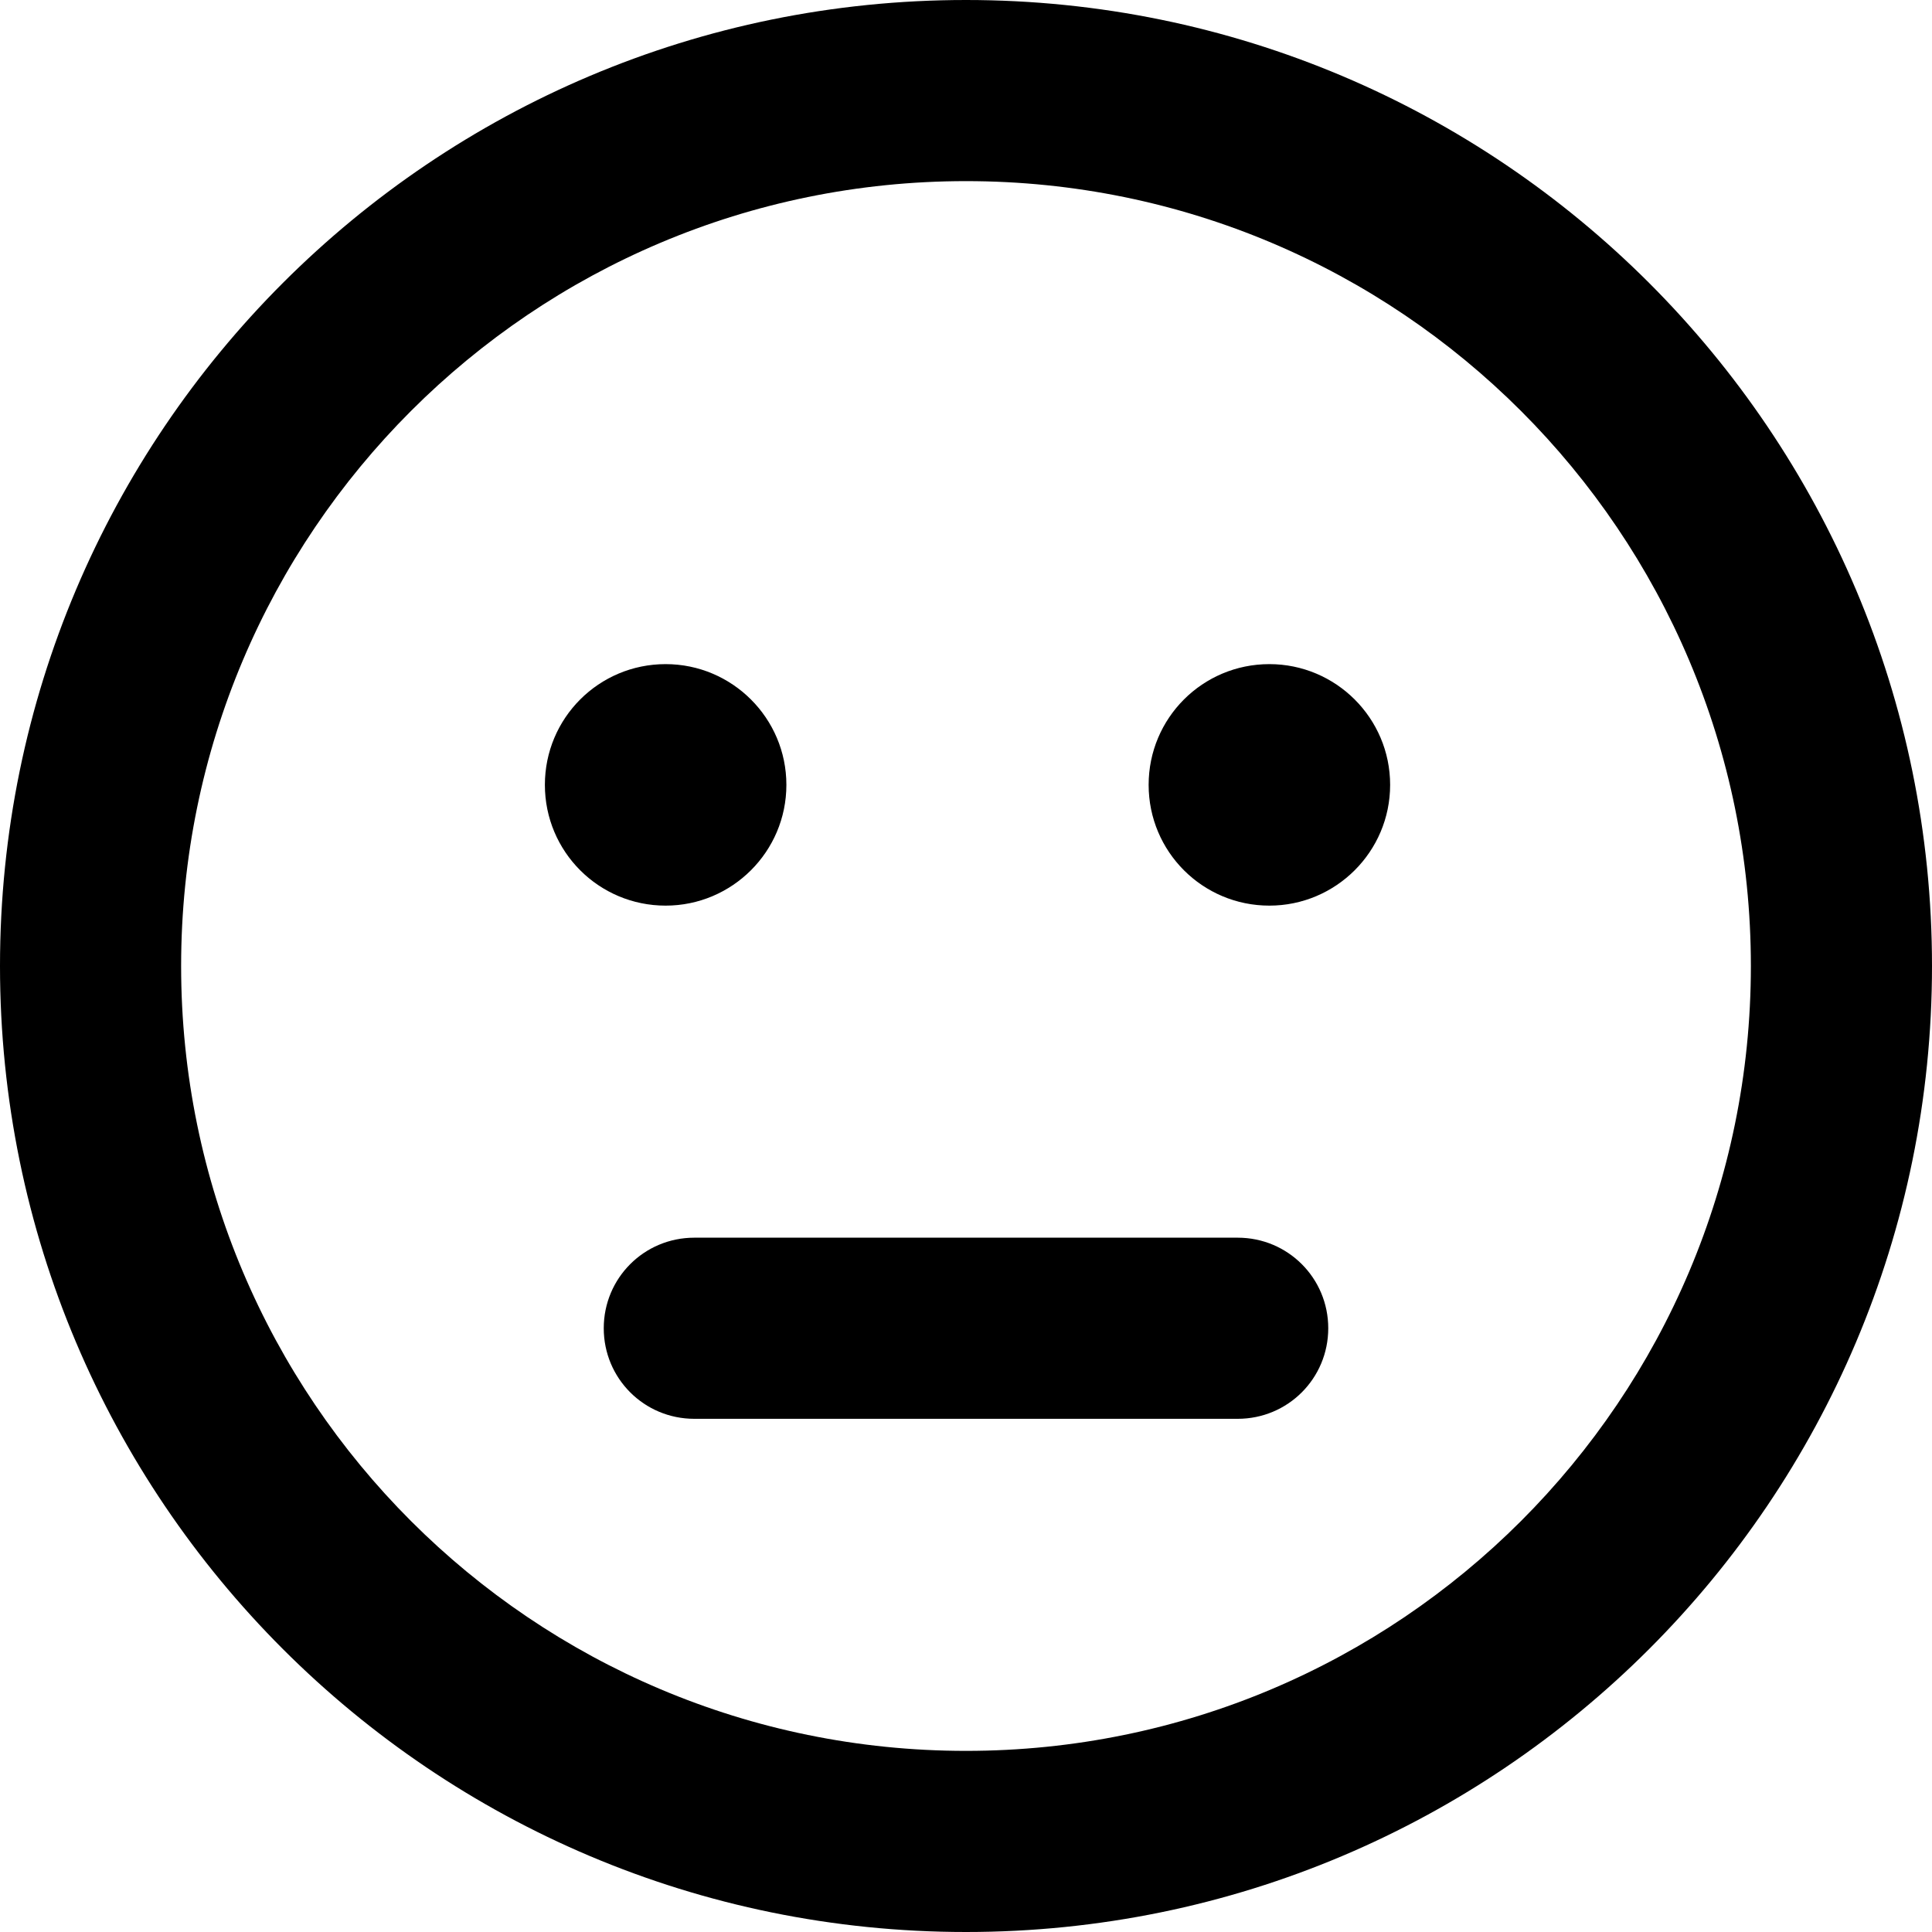
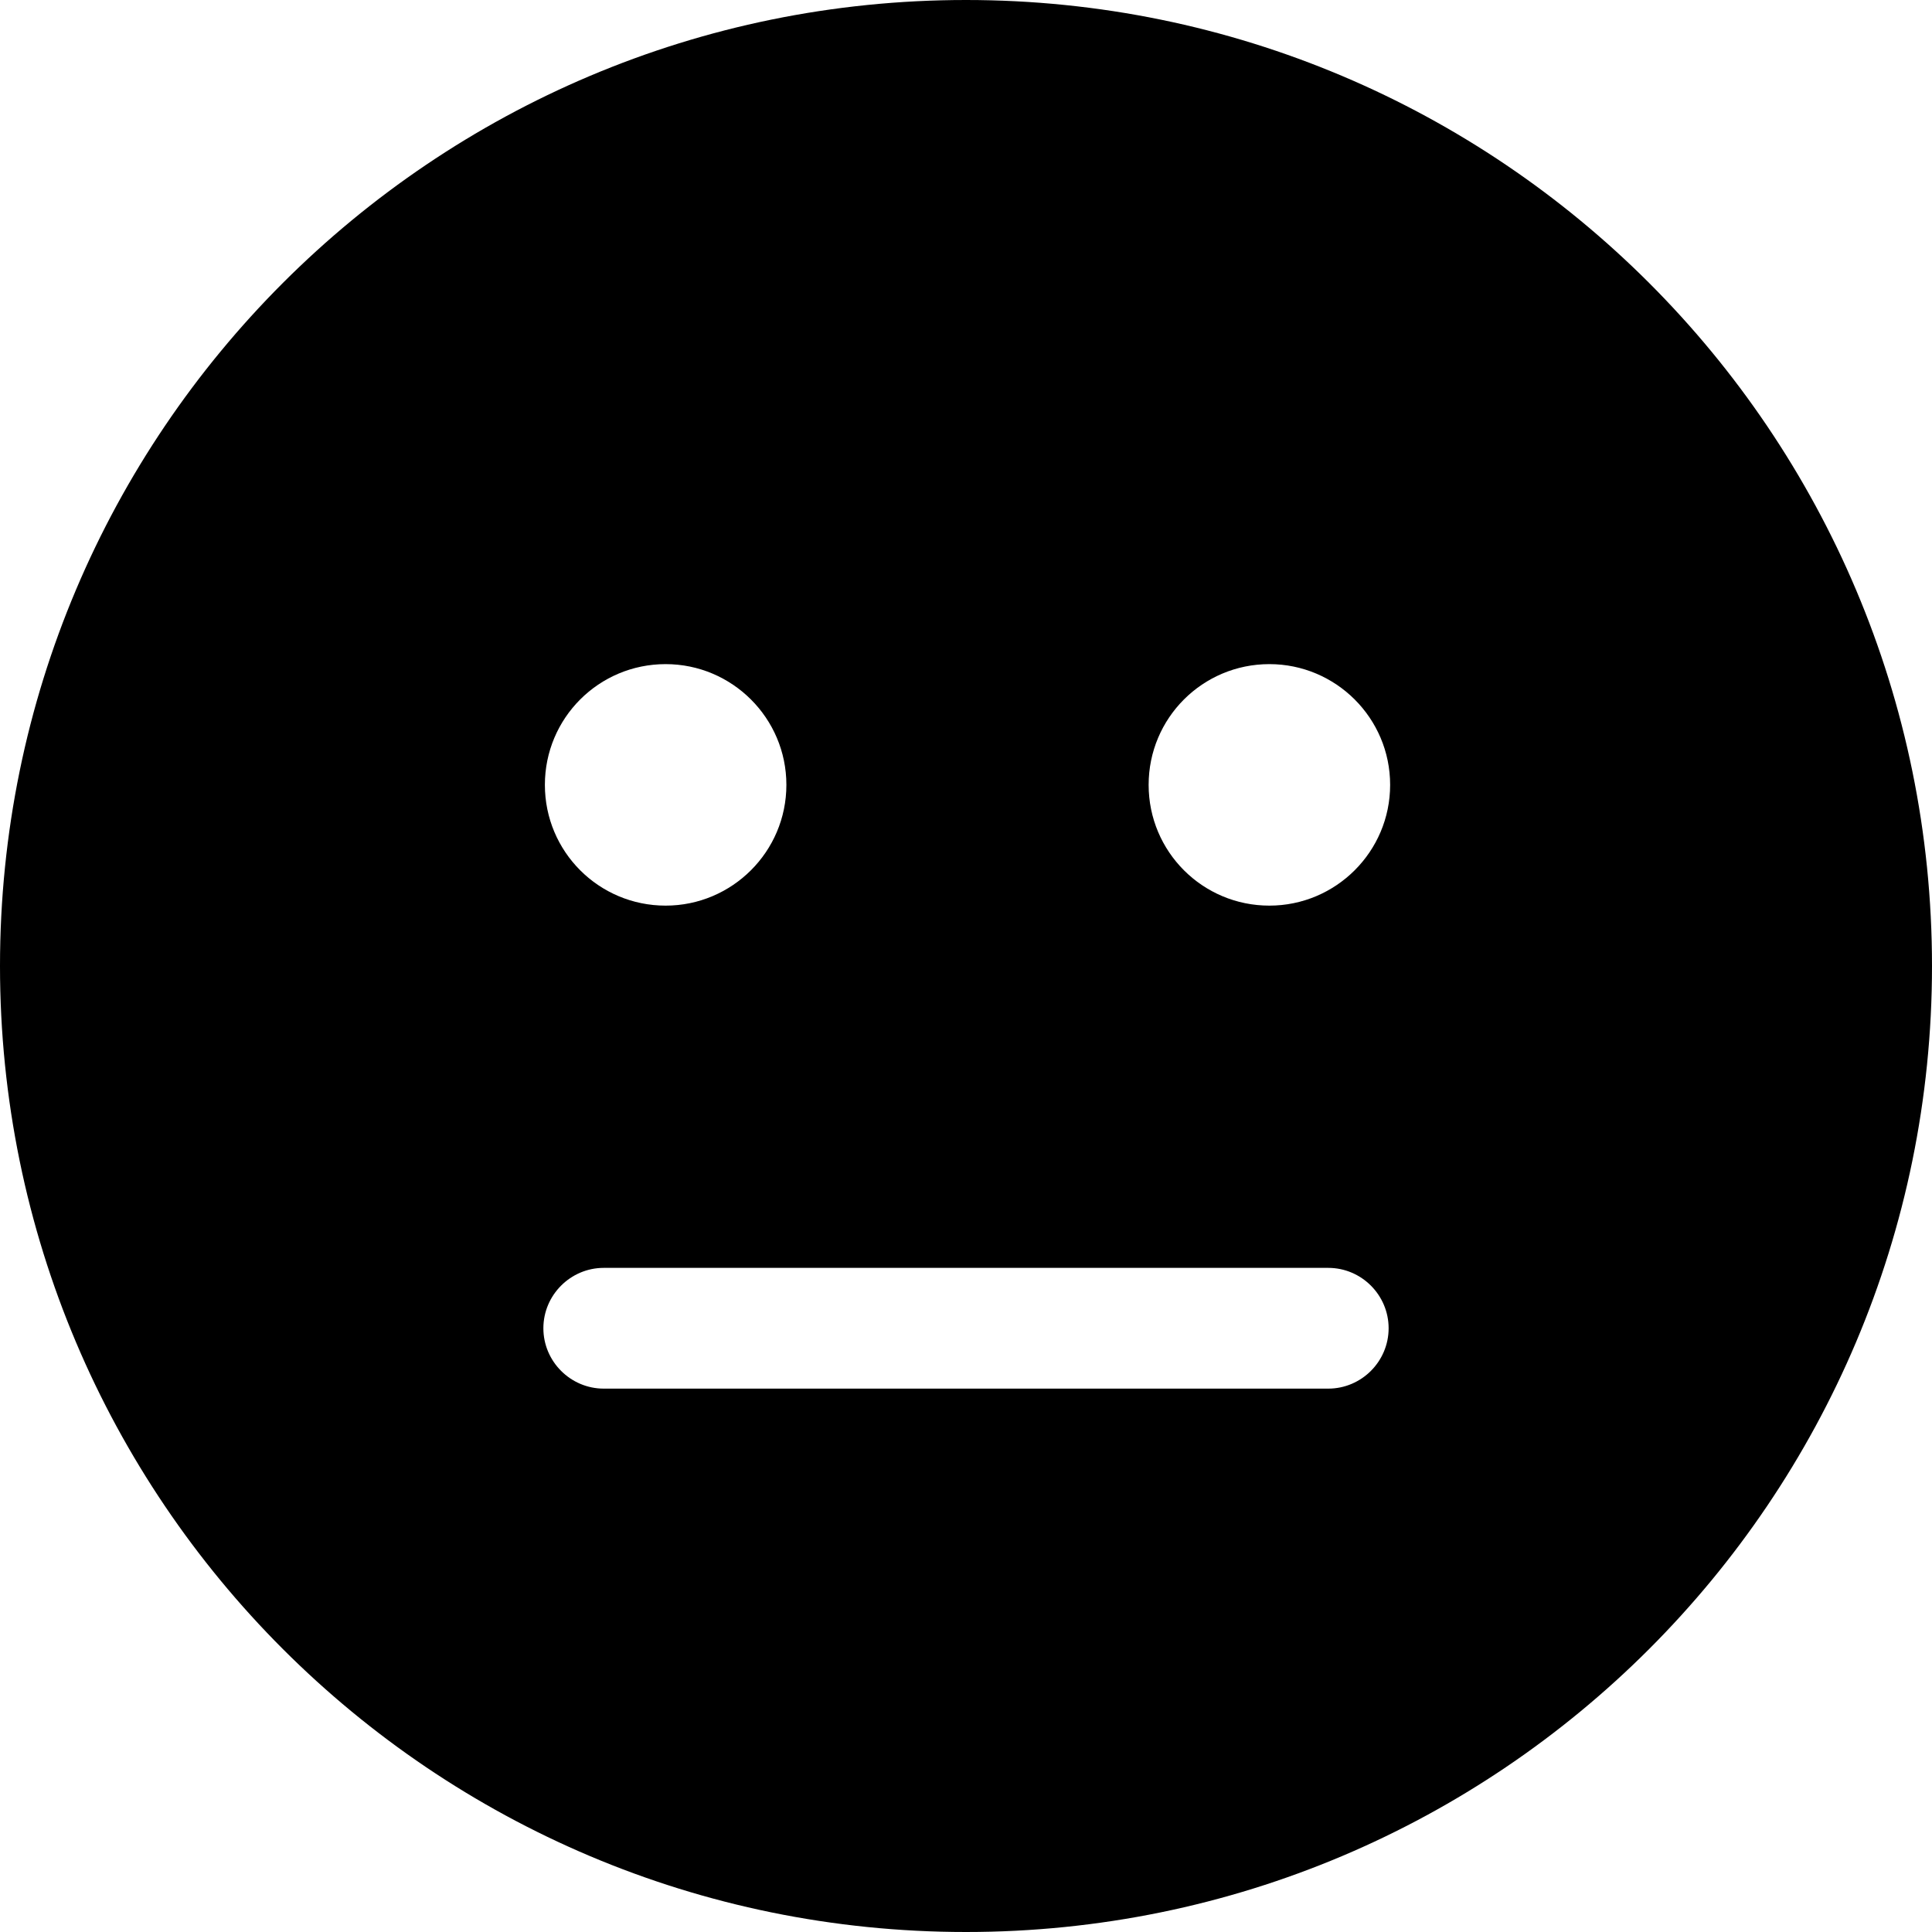
<svg xmlns="http://www.w3.org/2000/svg" viewBox="0 0 512 512">
-   <path d="M144.4 208C144.4 190.3 158.7 176 176.4 176C194 176 208.4 190.3 208.4 208C208.4 225.7 194 240 176.4 240C158.7 240 144.4 225.7 144.4 208zM368.4 208C368.4 225.7 354 240 336.4 240C318.7 240 304.4 225.7 304.4 208C304.4 190.3 318.7 176 336.4 176C354 176 368.4 190.3 368.4 208zM328 328C341.3 328 352 338.7 352 352C352 365.3 341.3 376 328 376H184C170.7 376 160 365.3 160 352C160 338.7 170.7 328 184 328H328zM512 256C512 397.4 397.4 512 256 512C114.6 512 0 397.4 0 256C0 114.6 114.6 0 256 0C397.4 0 512 114.6 512 256zM256 464C370.9 464 464 370.9 464 256C464 141.1 370.9 48 256 48C141.1 48 48 141.1 48 256C48 370.9 141.1 464 256 464z" />
+   <path d="M0 256C0 114.6 114.6 0 256 0C397.4 0 512 114.6 512 256C512 397.4 397.4 512 256 512C114.6 512 0 397.4 0 256zM176.4 240C194 240 208.4 225.7 208.4 208C208.4 190.3 194 176 176.4 176C158.7 176 144.4 190.3 144.4 208C144.4 225.7 158.7 240 176.4 240zM336.4 176C318.7 176 304.4 190.3 304.4 208C304.4 225.7 318.7 240 336.4 240C354 240 368.4 225.7 368.4 208C368.4 190.3 354 176 336.4 176zM160 336C151.2 336 144 343.2 144 352C144 360.8 151.2 368 160 368H352C360.8 368 368 360.8 368 352C368 343.2 360.8 336 352 336H160z" />
</svg>
